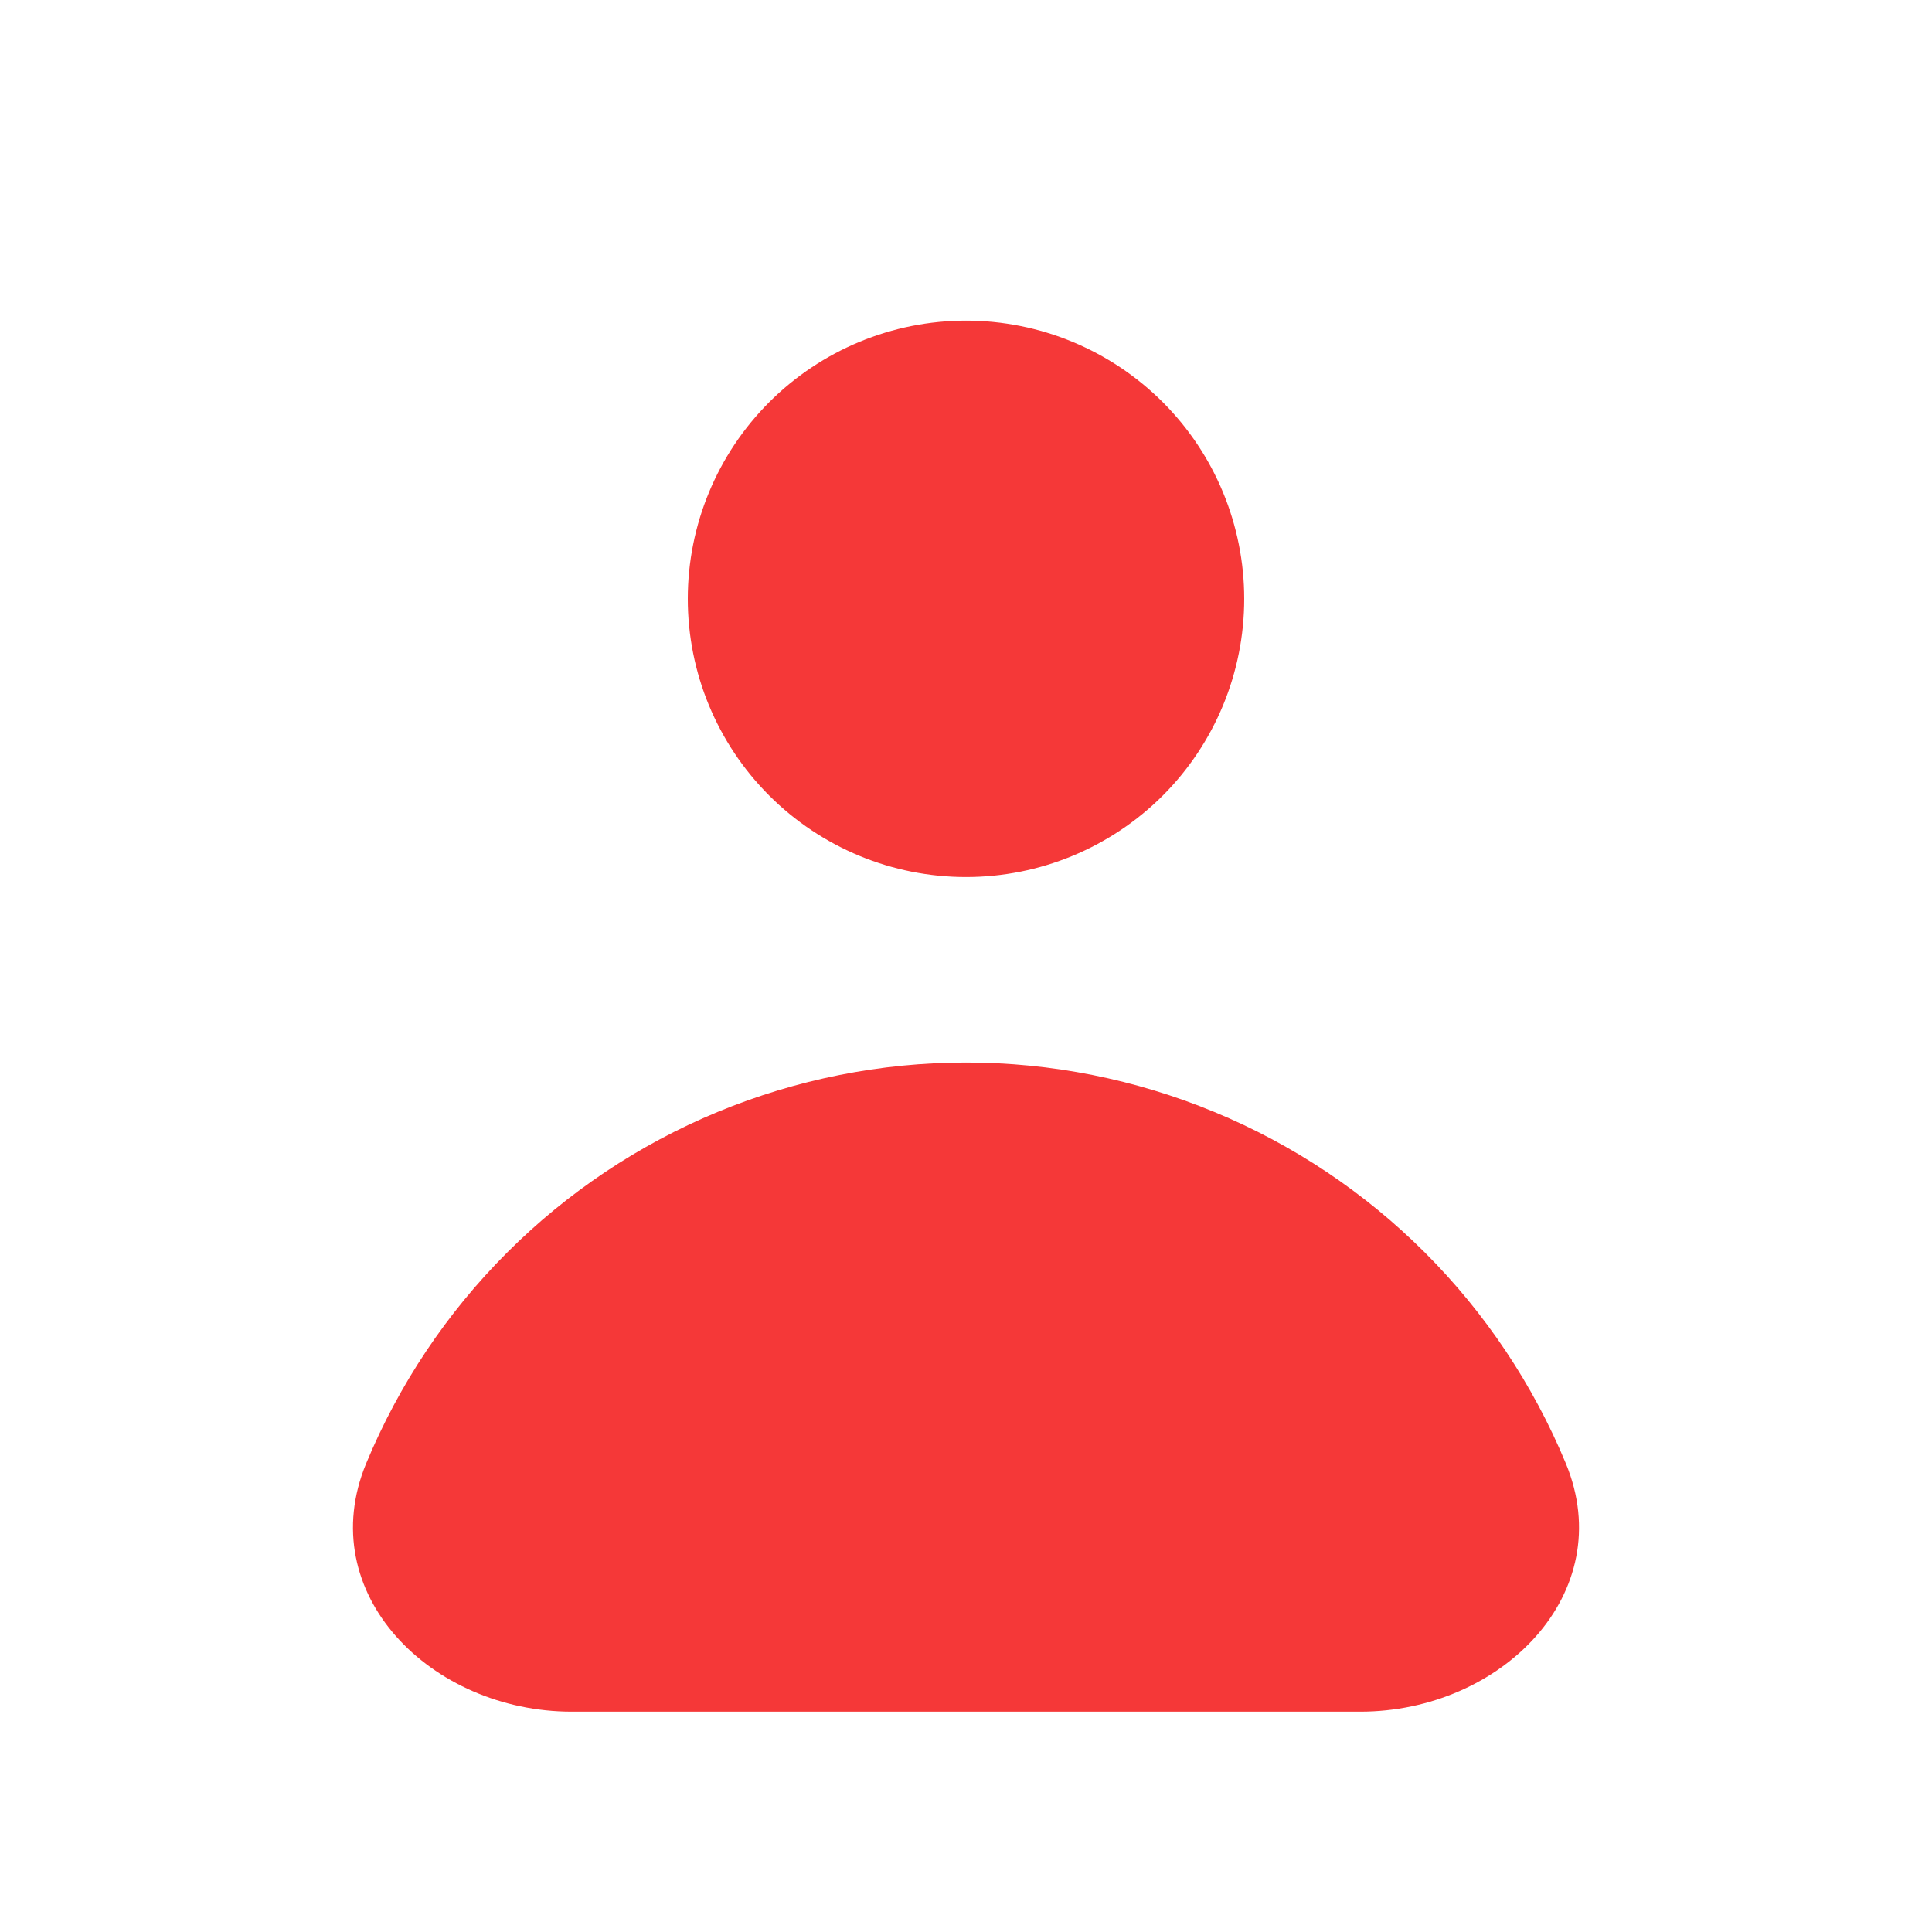
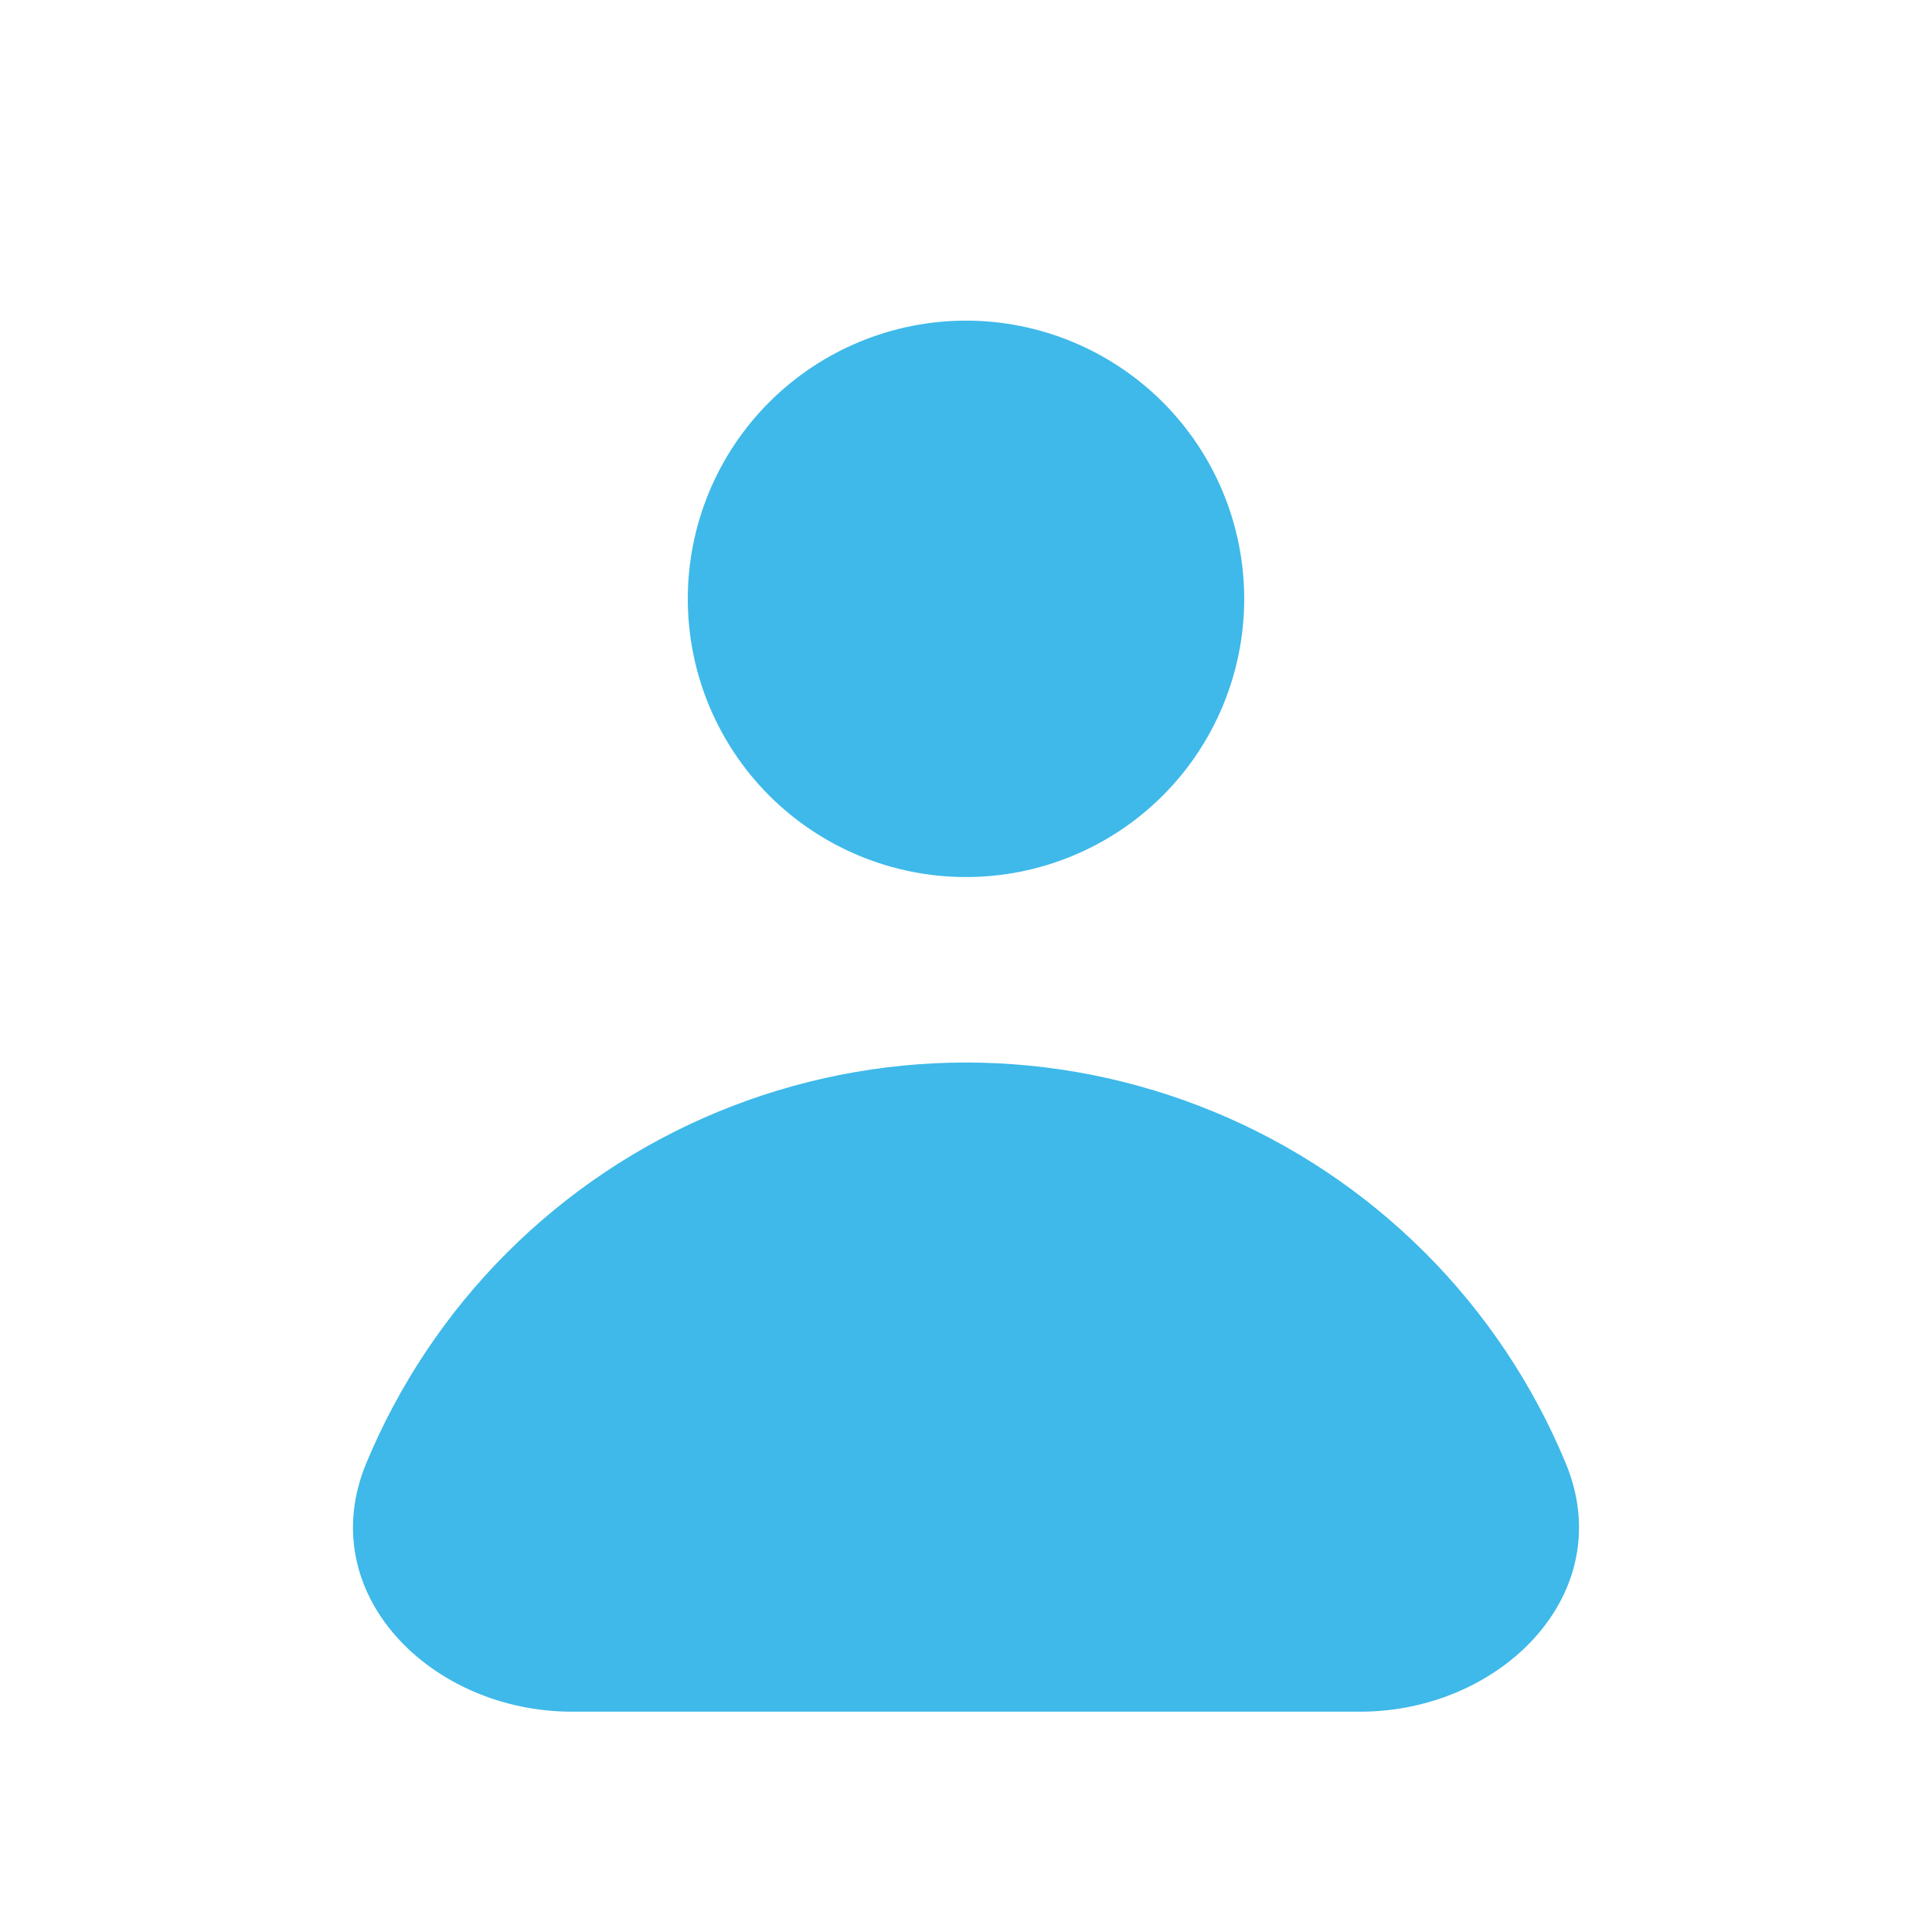
<svg xmlns="http://www.w3.org/2000/svg" width="25" height="25" viewBox="0 0 25 25" fill="none">
-   <path fill-rule="evenodd" clip-rule="evenodd" d="M12.5 11.349C13.455 11.349 14.37 10.97 15.046 10.295C15.721 9.62 16.1 8.704 16.1 7.749C16.1 6.795 15.721 5.879 15.046 5.204C14.37 4.529 13.455 4.149 12.5 4.149C11.545 4.149 10.63 4.529 9.954 5.204C9.279 5.879 8.9 6.795 8.9 7.749C8.9 8.704 9.279 9.62 9.954 10.295C10.63 10.97 11.545 11.349 12.5 11.349ZM7.399 22.149C5.577 22.149 4.042 20.618 4.739 18.935C5.162 17.916 5.78 16.99 6.56 16.21C7.34 15.43 8.266 14.811 9.285 14.389C10.305 13.967 11.397 13.749 12.5 13.749C13.603 13.749 14.695 13.967 15.714 14.389C16.734 14.811 17.66 15.43 18.44 16.21C19.22 16.99 19.838 17.916 20.261 18.935C20.958 20.618 19.423 22.149 17.601 22.149H7.399Z" fill="#F53838" />
+   <path fill-rule="evenodd" clip-rule="evenodd" d="M12.5 11.349C13.455 11.349 14.37 10.97 15.046 10.295C15.721 9.62 16.1 8.704 16.1 7.749C16.1 6.795 15.721 5.879 15.046 5.204C14.37 4.529 13.455 4.149 12.5 4.149C11.545 4.149 10.63 4.529 9.954 5.204C9.279 5.879 8.9 6.795 8.9 7.749C8.9 8.704 9.279 9.62 9.954 10.295C10.63 10.97 11.545 11.349 12.5 11.349ZM7.399 22.149C5.577 22.149 4.042 20.618 4.739 18.935C5.162 17.916 5.78 16.99 6.56 16.21C7.34 15.43 8.266 14.811 9.285 14.389C10.305 13.967 11.397 13.749 12.5 13.749C13.603 13.749 14.695 13.967 15.714 14.389C16.734 14.811 17.66 15.43 18.44 16.21C19.22 16.99 19.838 17.916 20.261 18.935C20.958 20.618 19.423 22.149 17.601 22.149H7.399Z" fill="#3eb9e9" />
</svg>
